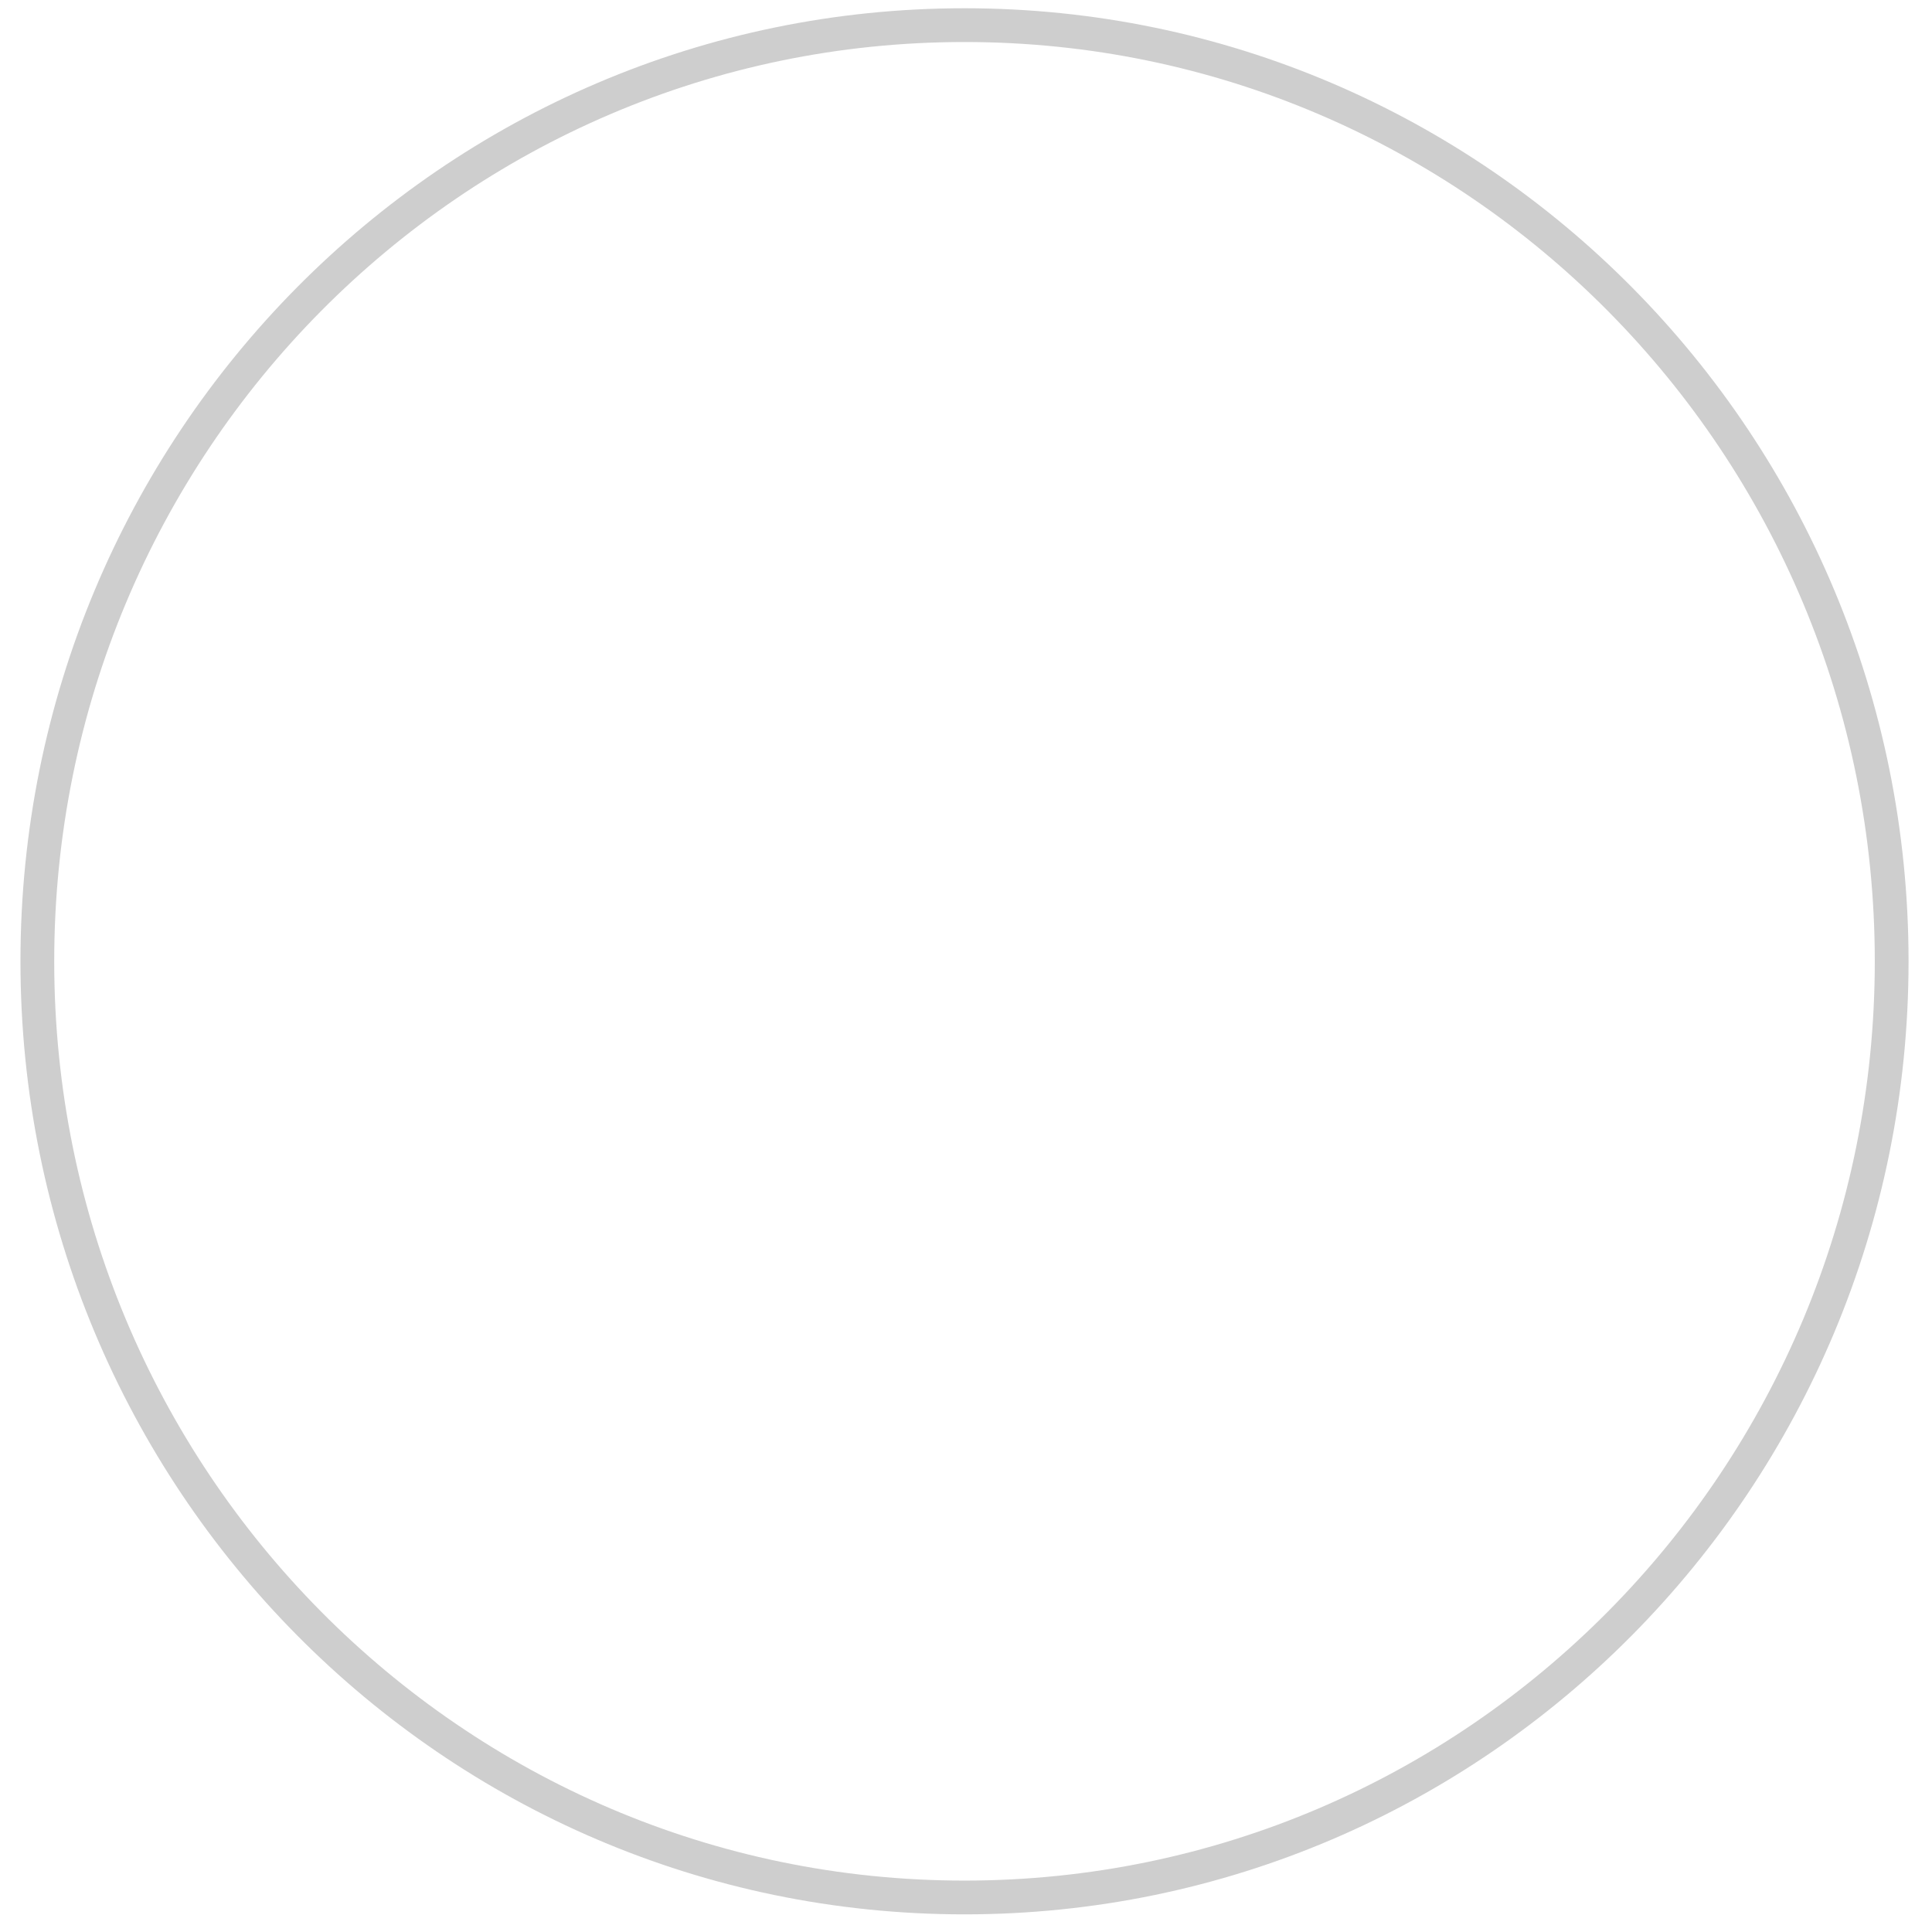
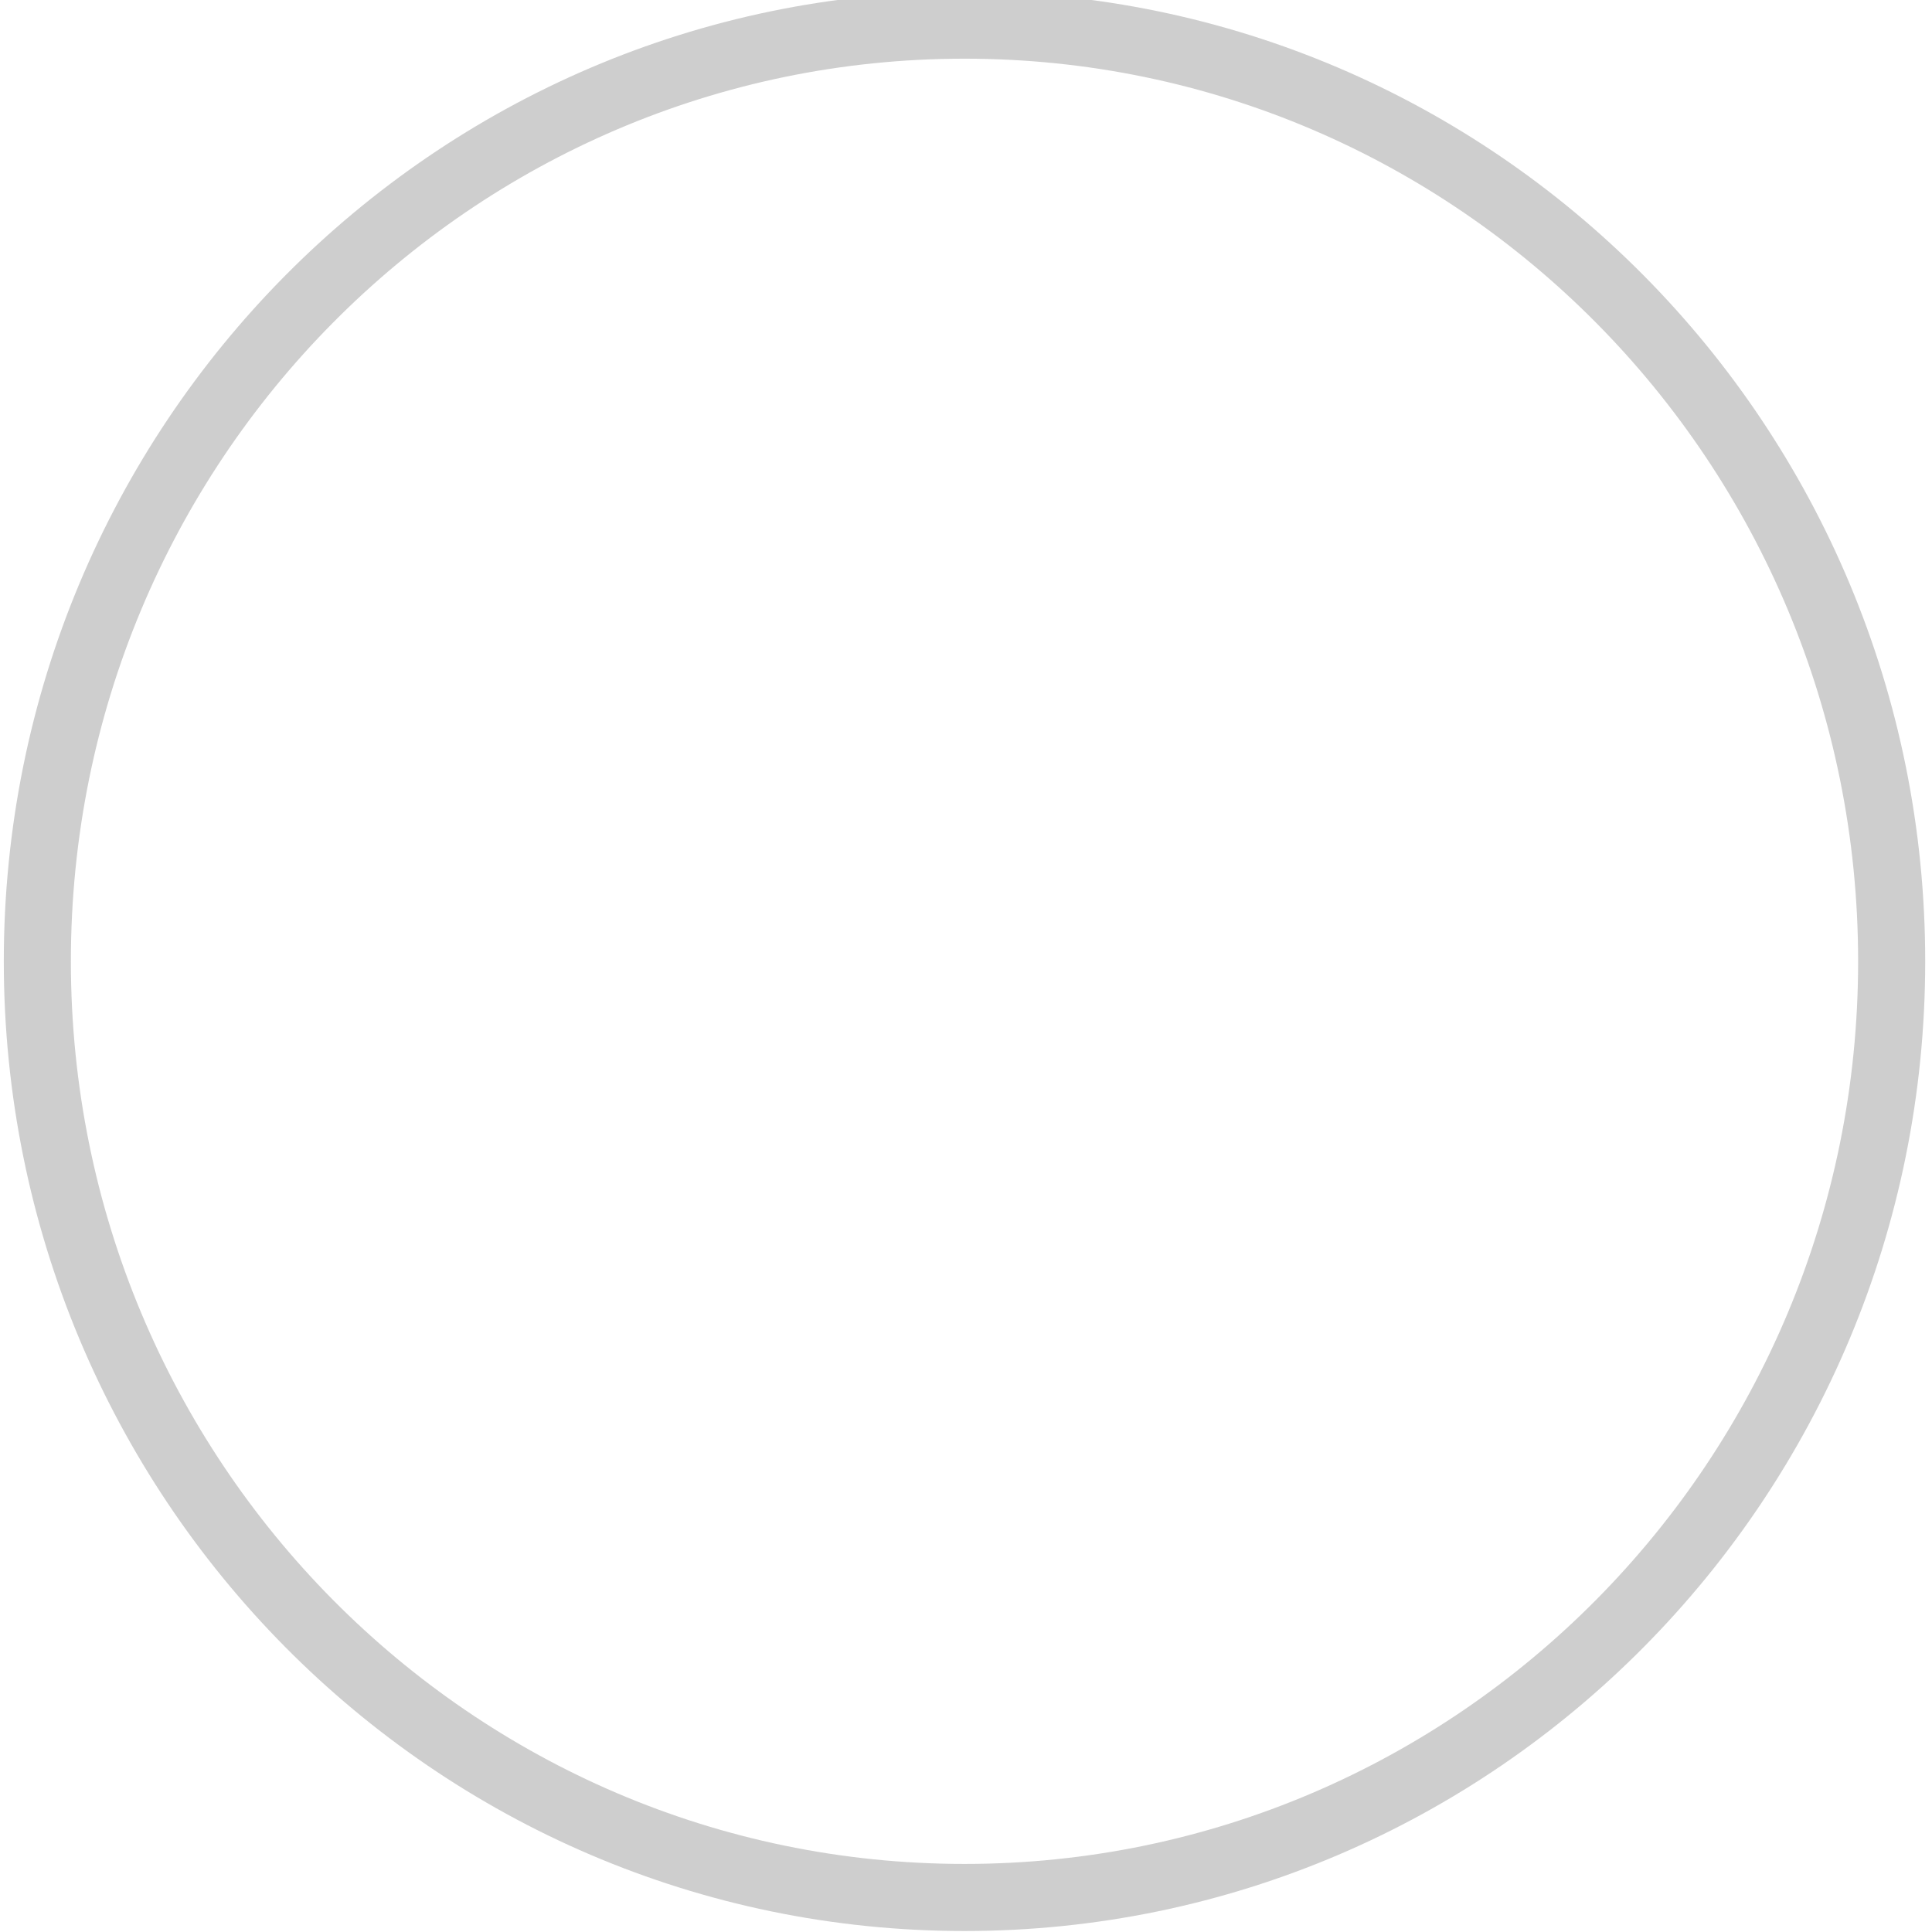
<svg xmlns="http://www.w3.org/2000/svg" version="1.1" id="Layer_1" x="0px" y="0px" width="576px" height="576px" viewBox="0 0 576 576" enable-background="new 0 0 576 576" xml:space="preserve">
  <defs id="defs1485">
	</defs>
-   <ellipse style="opacity:0.192;fill:none;stroke:#000000;stroke-width:10.066;stroke-dasharray:none" id="path1" cx="287.554" cy="286.6" rx="276.422" ry="279.107" />
+   <ellipse style="opacity:0.192;fill:none;stroke:#000000;stroke-width:20;stroke-dasharray:none" id="path1" cx="287.554" cy="286.6" rx="276.422" ry="279.107" />
</svg>
